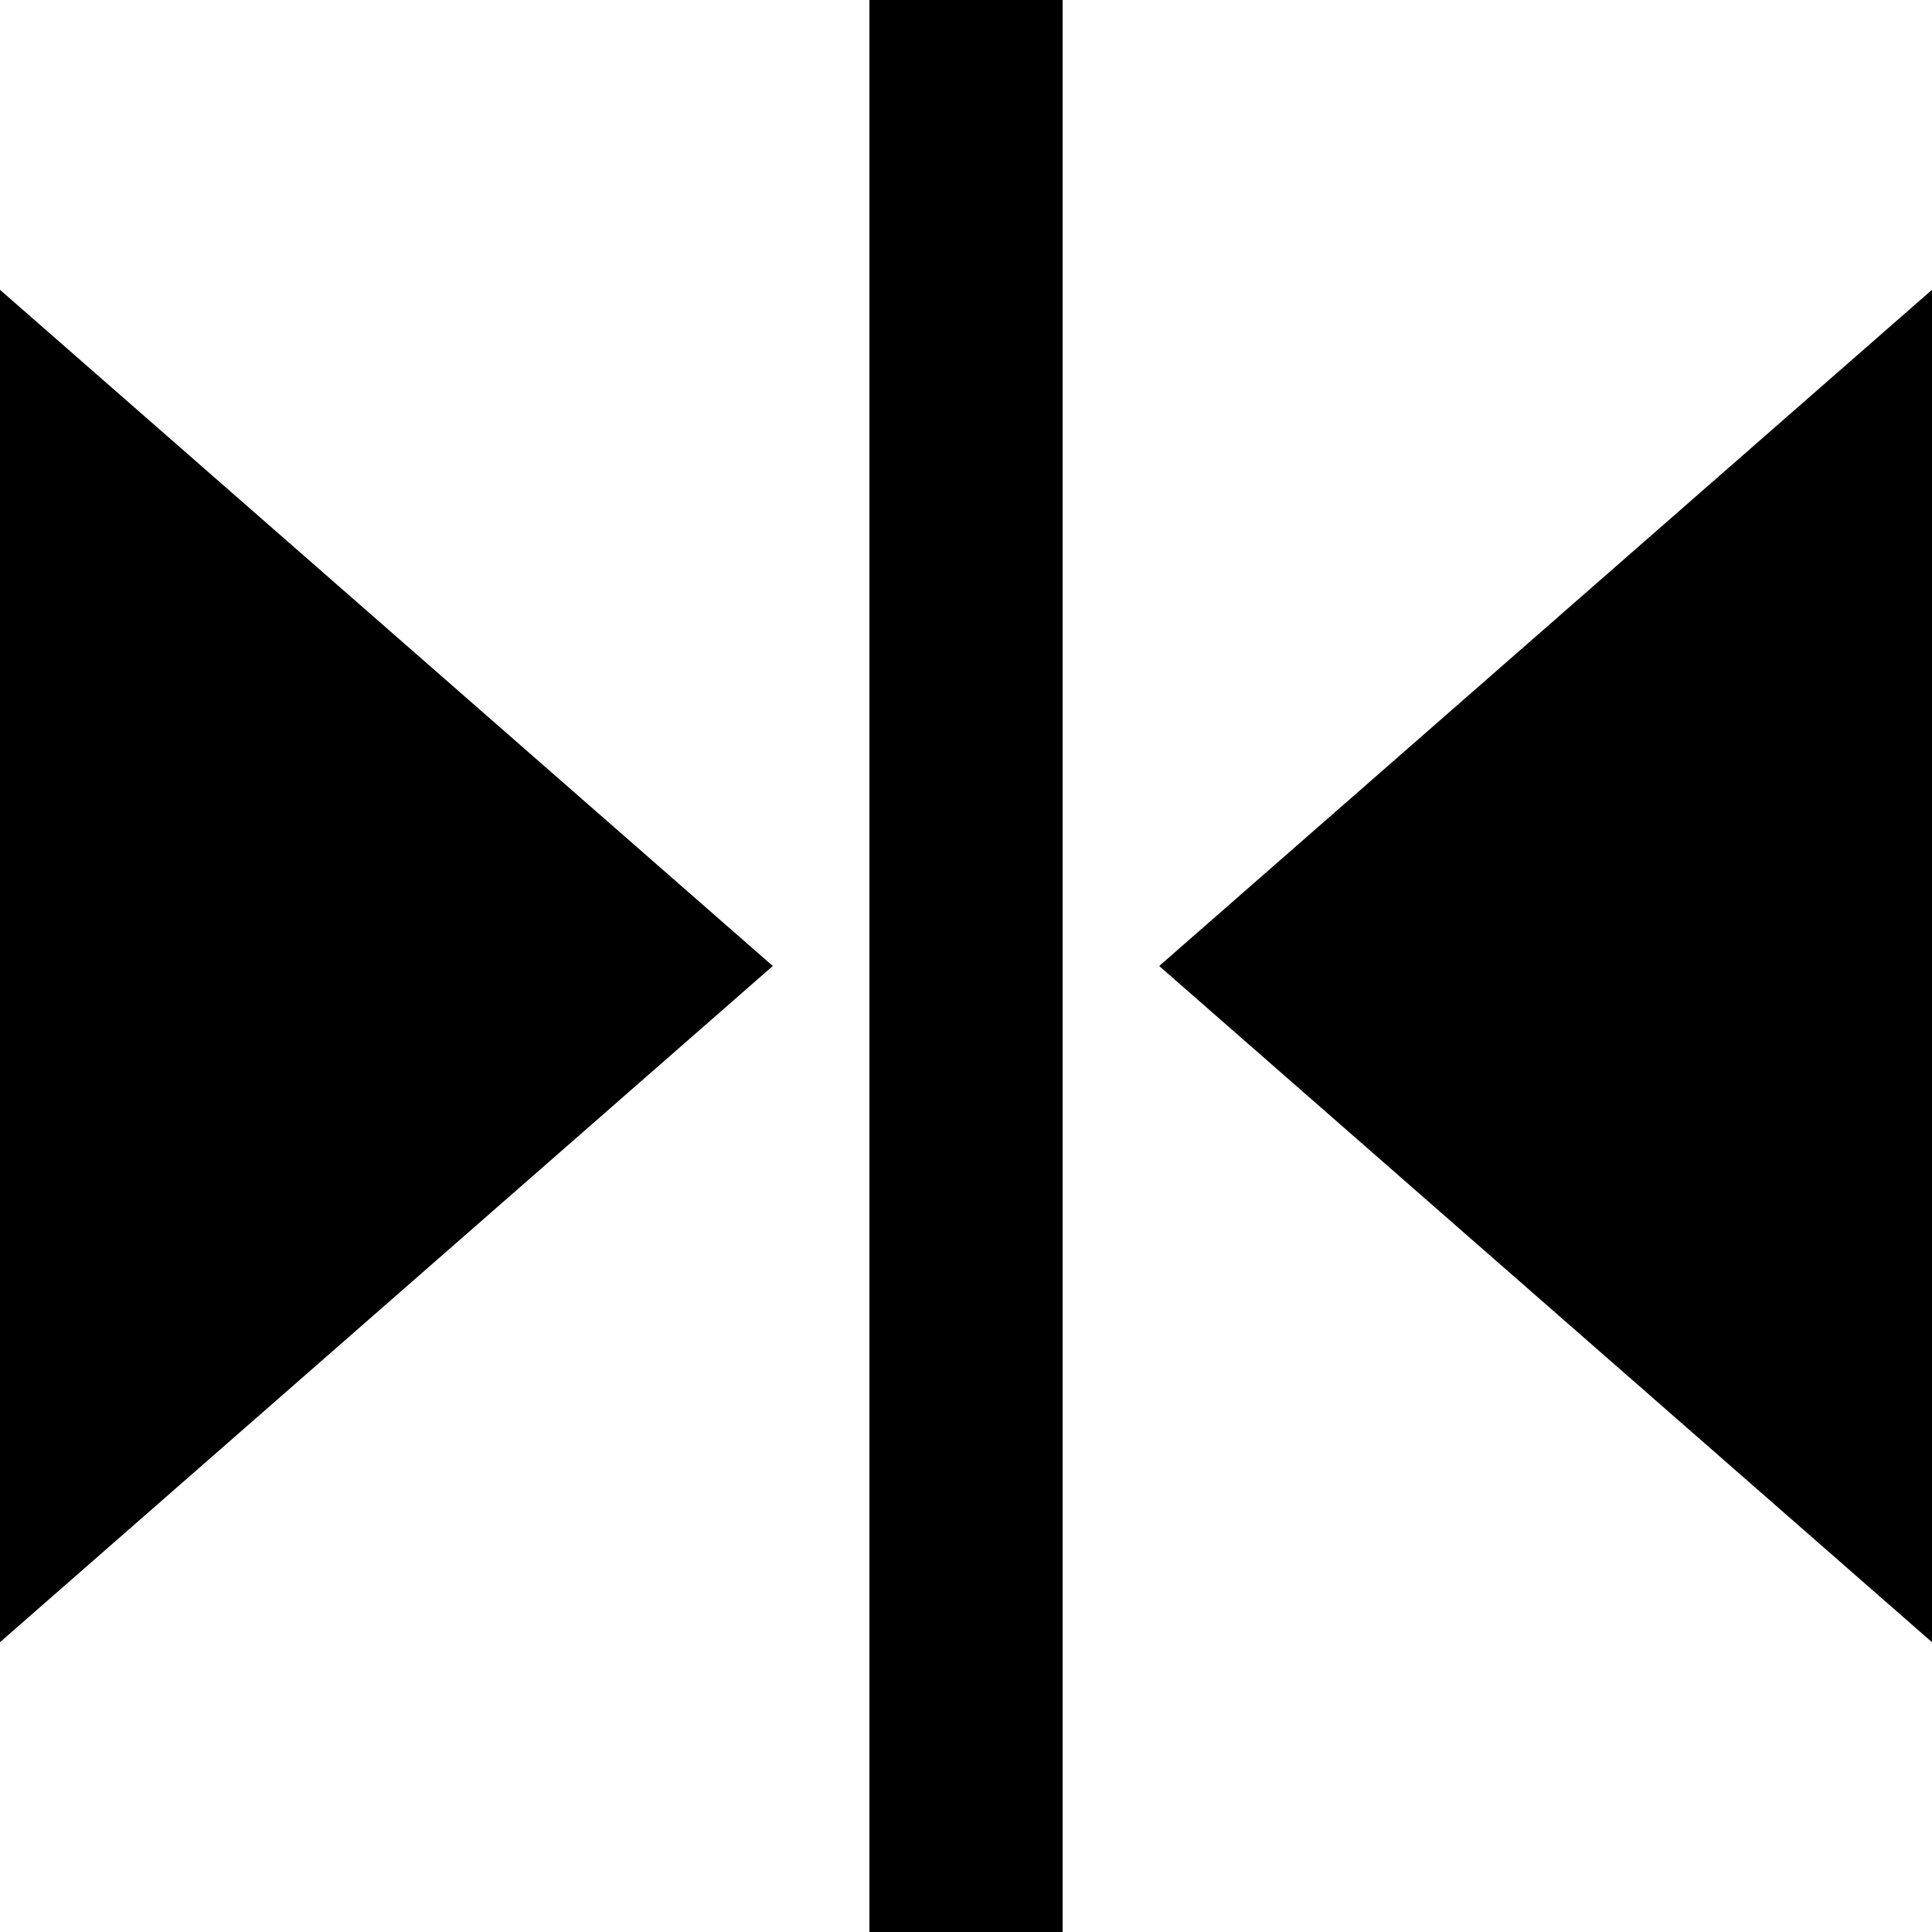
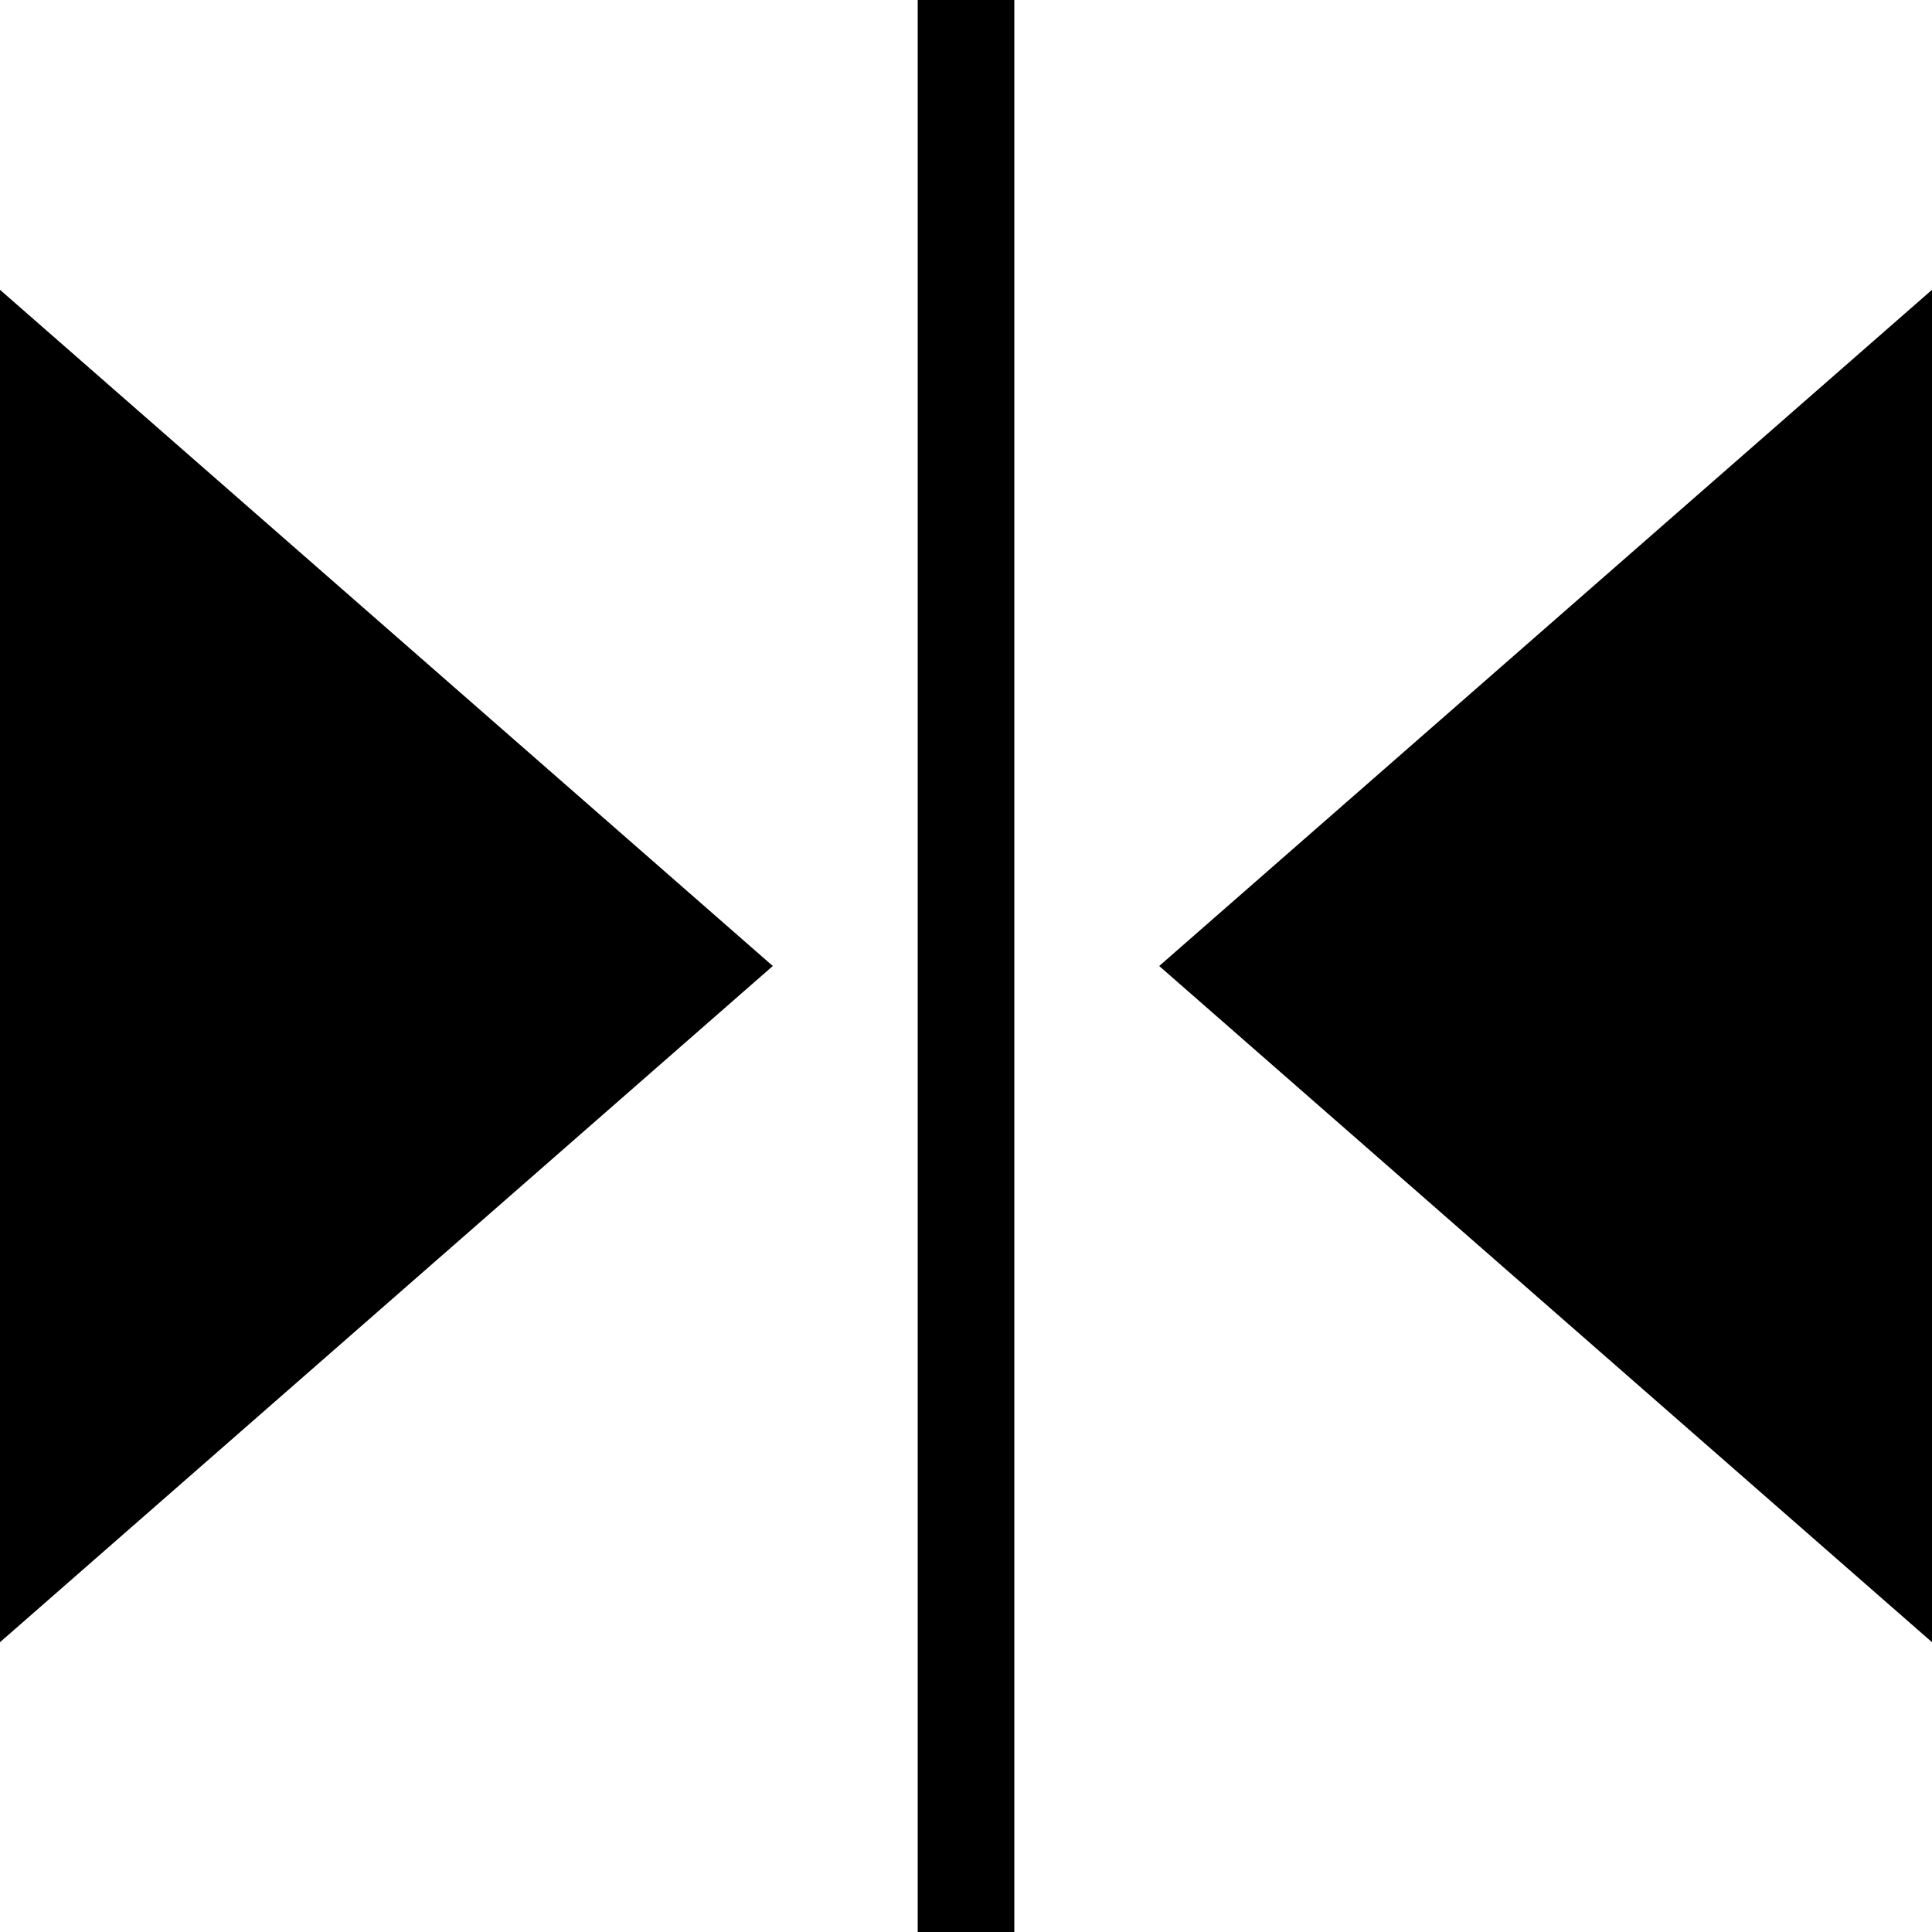
<svg xmlns="http://www.w3.org/2000/svg" width="20" height="20" viewBox="0 0 0.2 0.2" version="1.1" id="svg1">
  <defs id="defs1" />
  <g id="layer1">
-     <rect style="fill:#000000;fill-opacity:1;stroke-width:0.01" id="rect102" width="0.02" height="0.2" x="0.09" y="0" />
    <path style="fill:#000000;fill-opacity:1;stroke-width:0.012" d="M 0.08,0.1 0,0.03 V 0.17 L 0.08,0.1" id="path103" />
    <path style="fill:#000000;fill-opacity:1;stroke-width:0.012" d="M 0.12,0.1 0.2,0.03 V 0.17 L 0.12,0.1" id="path102" />
+     <rect style="fill:#000000;stroke-width:0.01" id="rect1" width="0.01" height="0.2" x="0.095" y="0" />
  </g>
</svg>
